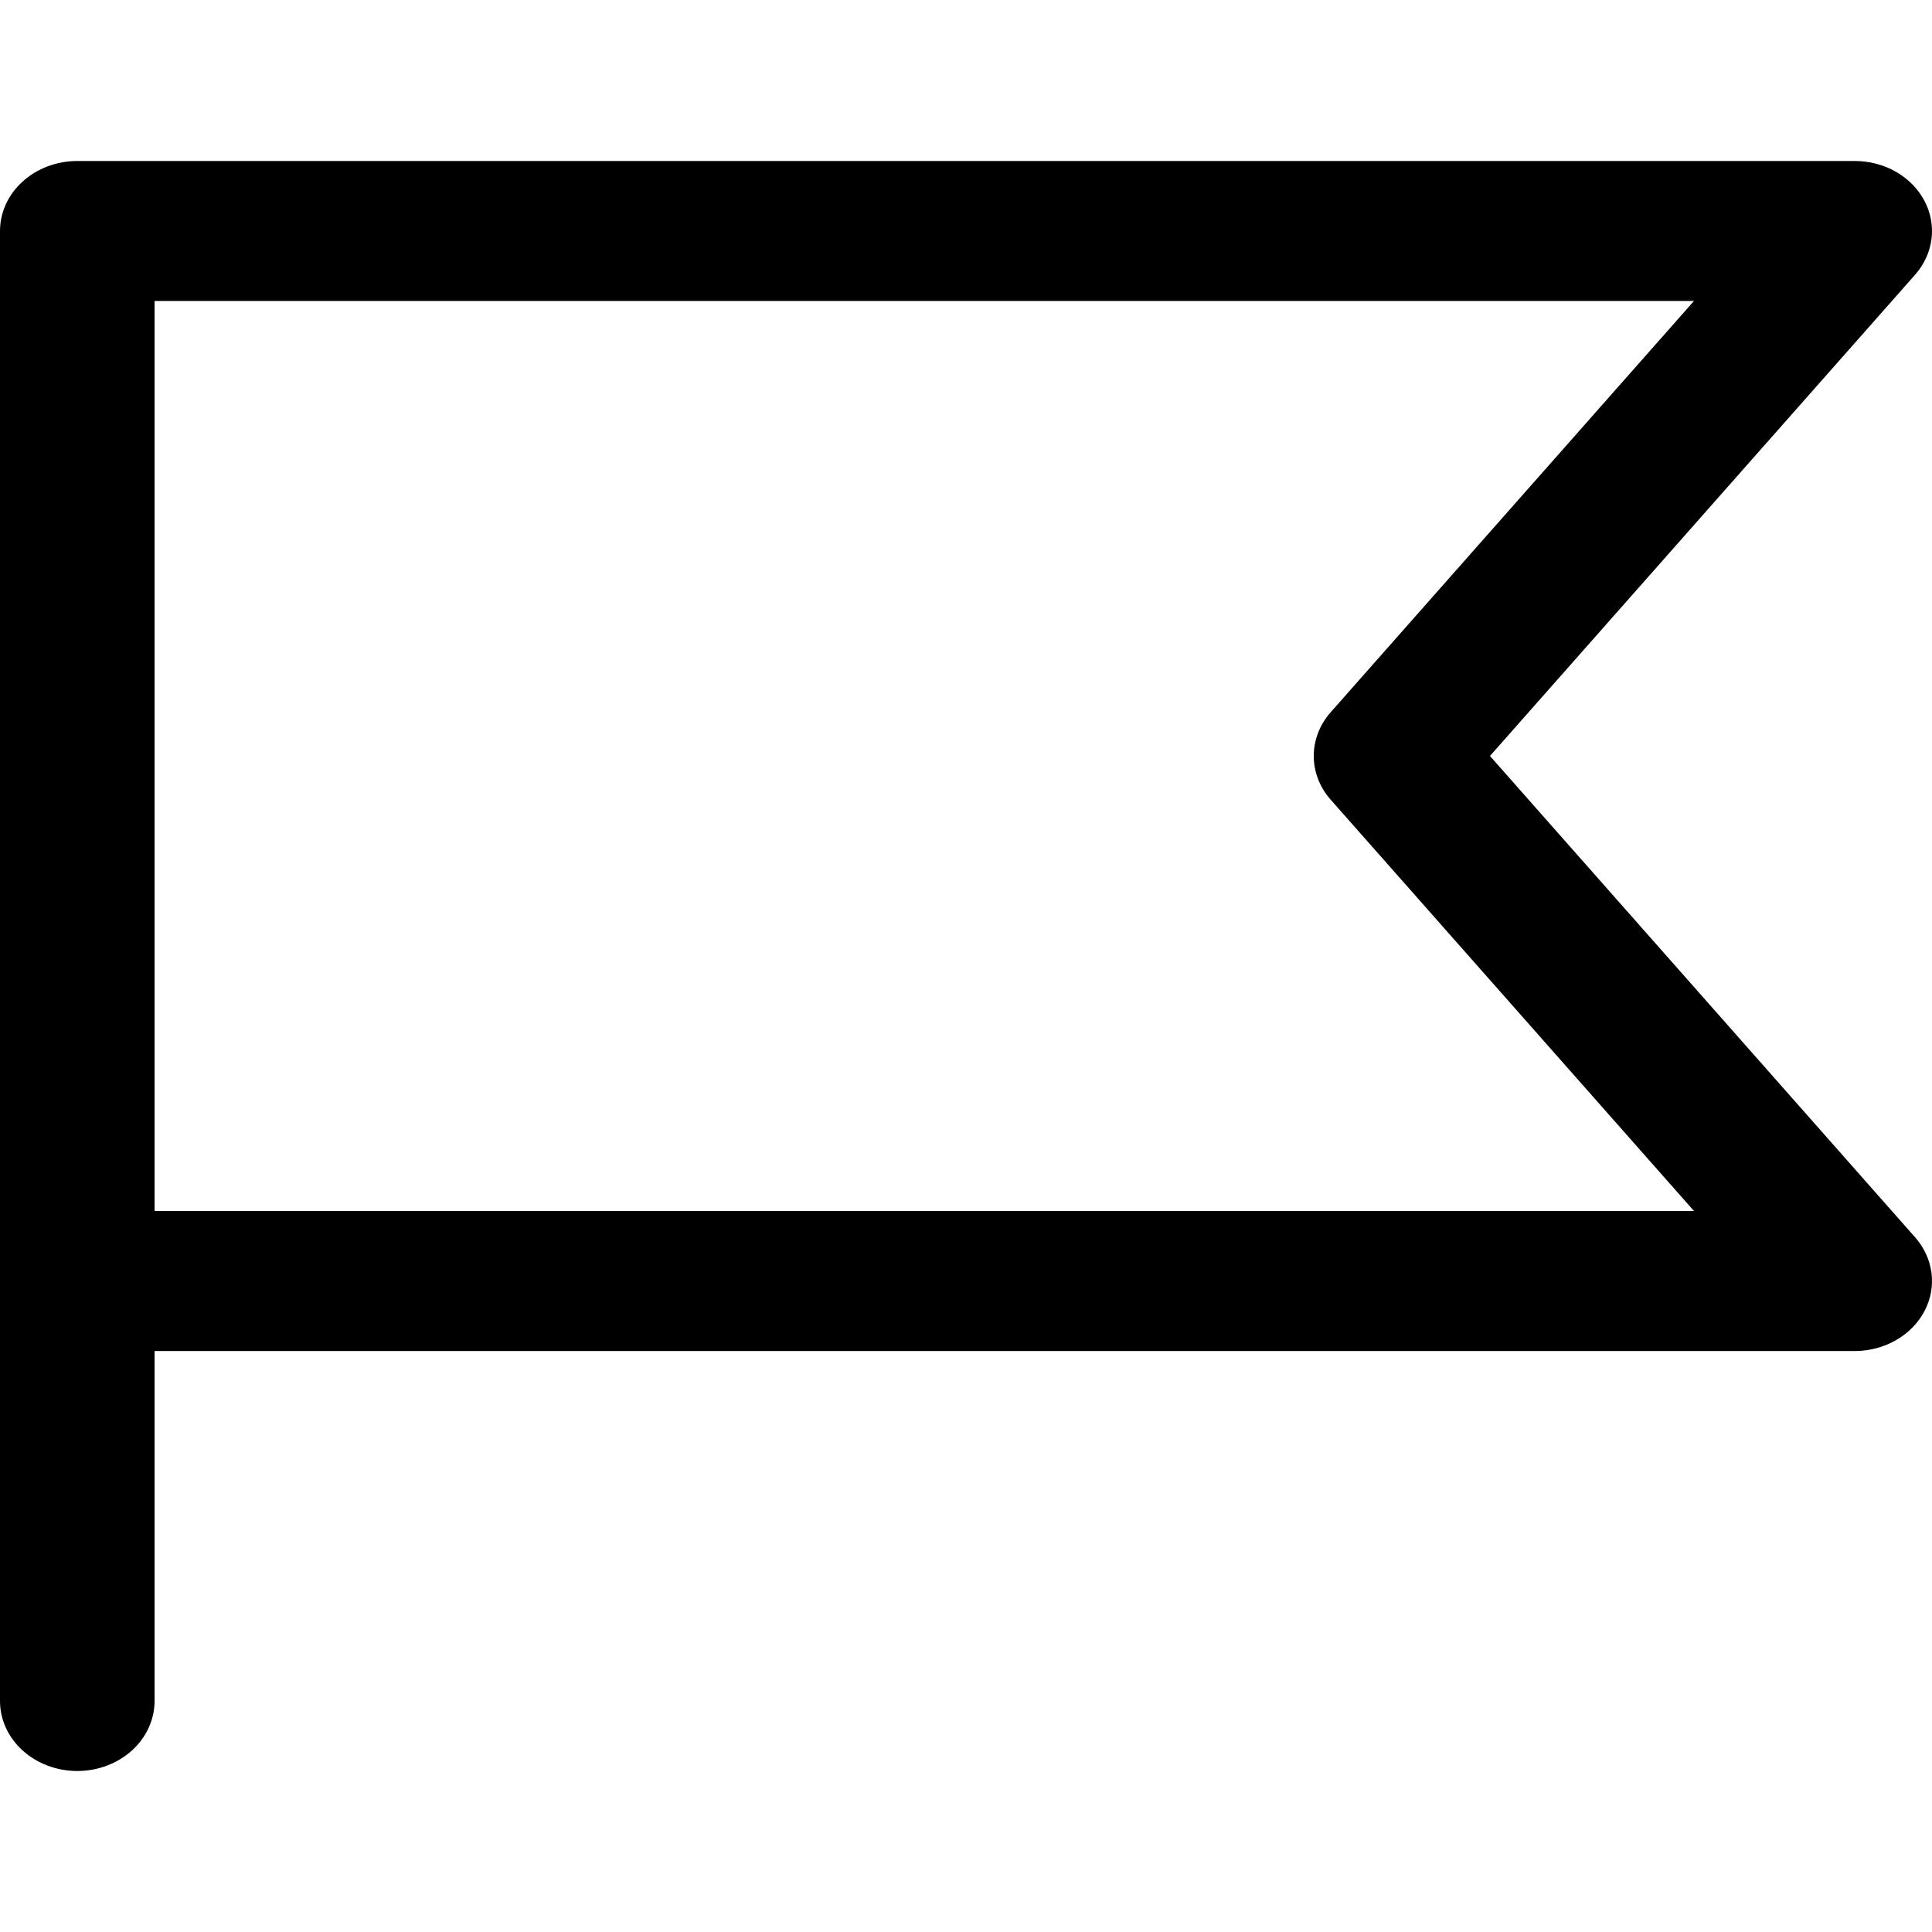
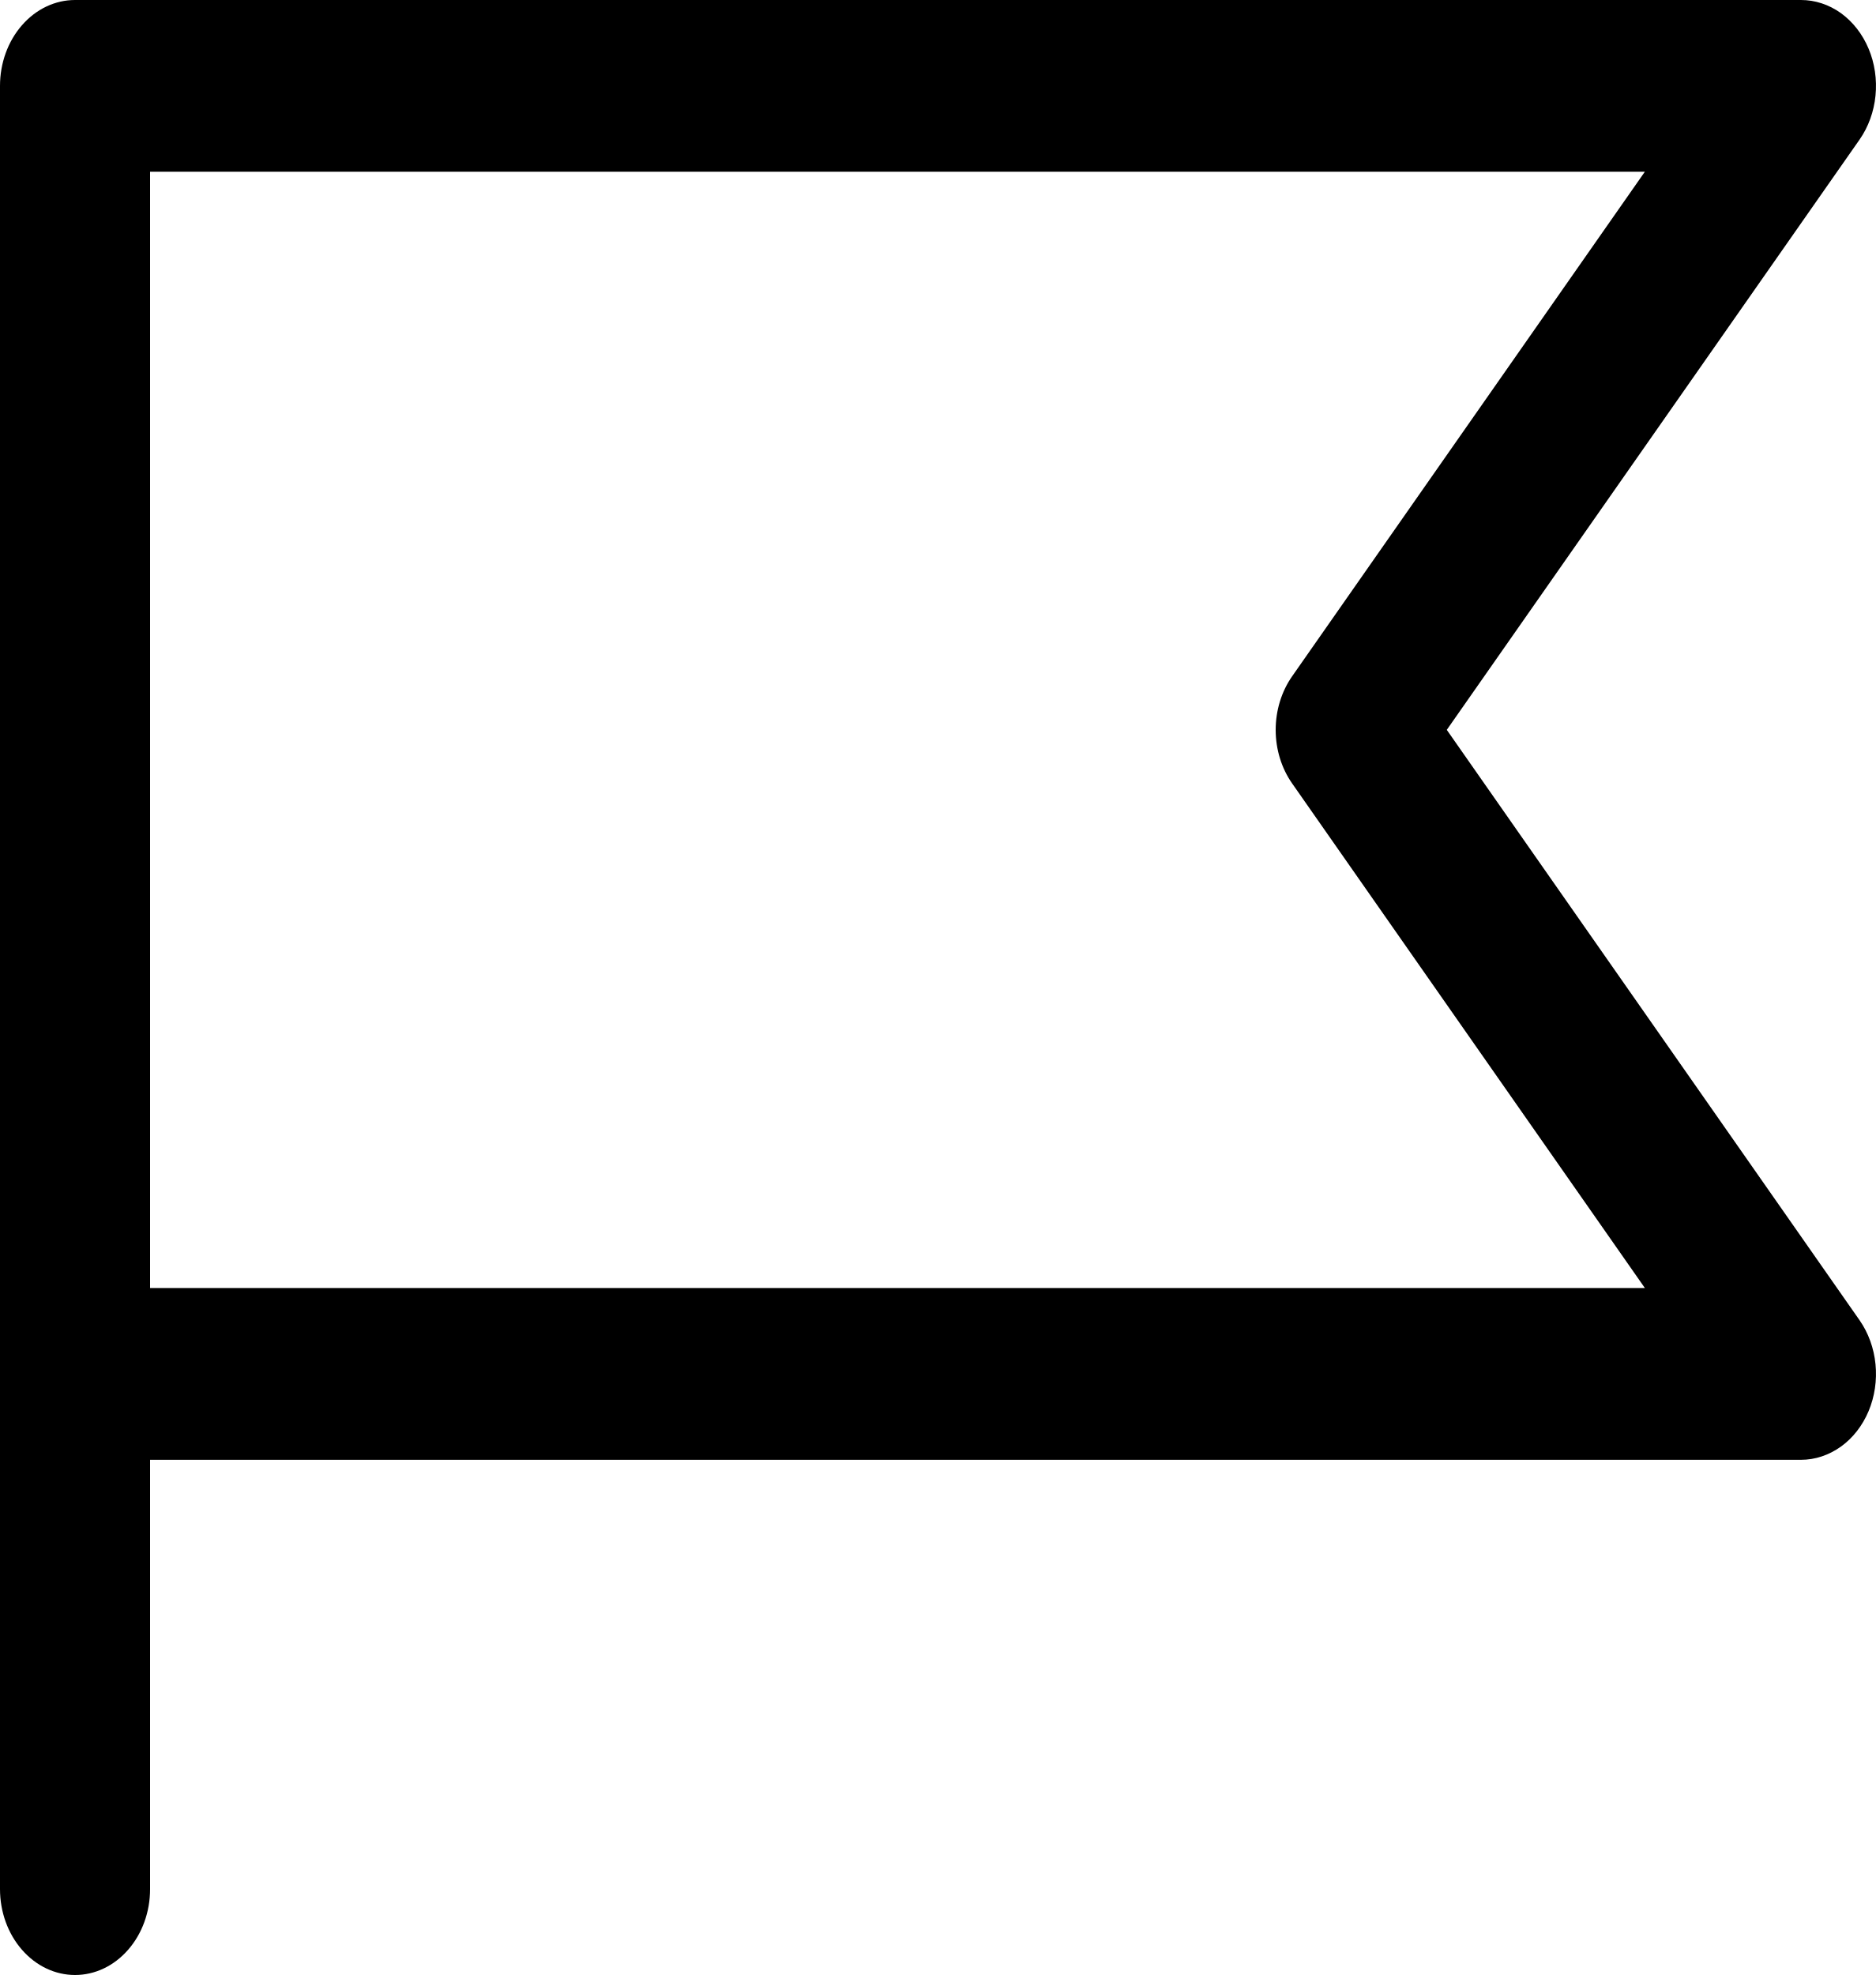
- <svg xmlns="http://www.w3.org/2000/svg" width="24" height="24" viewBox="0 0 24 20" fill="none">
-   <path d="M18.509 7.391L23.79 1.413C23.903 1.285 23.973 1.131 23.994 0.968C24.014 0.805 23.984 0.64 23.905 0.493C23.827 0.345 23.704 0.221 23.551 0.133C23.398 0.046 23.221 8.16335e-06 23.04 0H0.96C0.705 0 0.461 0.092 0.281 0.255C0.101 0.418 0 0.639 0 0.87V19.13C0 19.361 0.101 19.582 0.281 19.745C0.461 19.908 0.705 20 0.96 20C1.215 20 1.459 19.908 1.639 19.745C1.819 19.582 1.92 19.361 1.92 19.13V14.783H23.04C23.221 14.783 23.398 14.736 23.551 14.649C23.704 14.562 23.827 14.437 23.905 14.29C23.984 14.142 24.014 13.977 23.994 13.815C23.973 13.652 23.903 13.498 23.79 13.37L18.509 7.391ZM1.92 13.043V1.739H21.043L16.53 6.848C16.394 7.002 16.32 7.194 16.32 7.391C16.32 7.589 16.394 7.78 16.53 7.934L21.043 13.043H1.92Z" fill="black" />
+ <svg xmlns="http://www.w3.org/2000/svg" width="19" height="20" viewBox="0 0 19 20" fill="none">
+   <path d="M14.653 7.391L18.834 1.413C18.923 1.285 18.979 1.131 18.995 0.968C19.011 0.805 18.987 0.64 18.925 0.493C18.863 0.345 18.766 0.221 18.645 0.133C18.523 0.046 18.383 8.16335e-06 18.24 0H0.76C0.558 0 0.365 0.092 0.223 0.255C0.08 0.418 0 0.639 0 0.87V19.13C0 19.361 0.08 19.582 0.223 19.745C0.365 19.908 0.558 20 0.76 20C0.962 20 1.155 19.908 1.297 19.745C1.44 19.582 1.52 19.361 1.52 19.13V14.783H18.24C18.383 14.783 18.523 14.736 18.645 14.649C18.766 14.562 18.863 14.437 18.925 14.29C18.987 14.142 19.011 13.977 18.995 13.815C18.979 13.652 18.923 13.498 18.834 13.37L14.653 7.391ZM1.52 13.043V1.739H16.659L13.087 6.848C12.979 7.002 12.92 7.194 12.92 7.391C12.92 7.589 12.979 7.78 13.087 7.934L16.659 13.043H1.52Z" fill="black" />
</svg>
